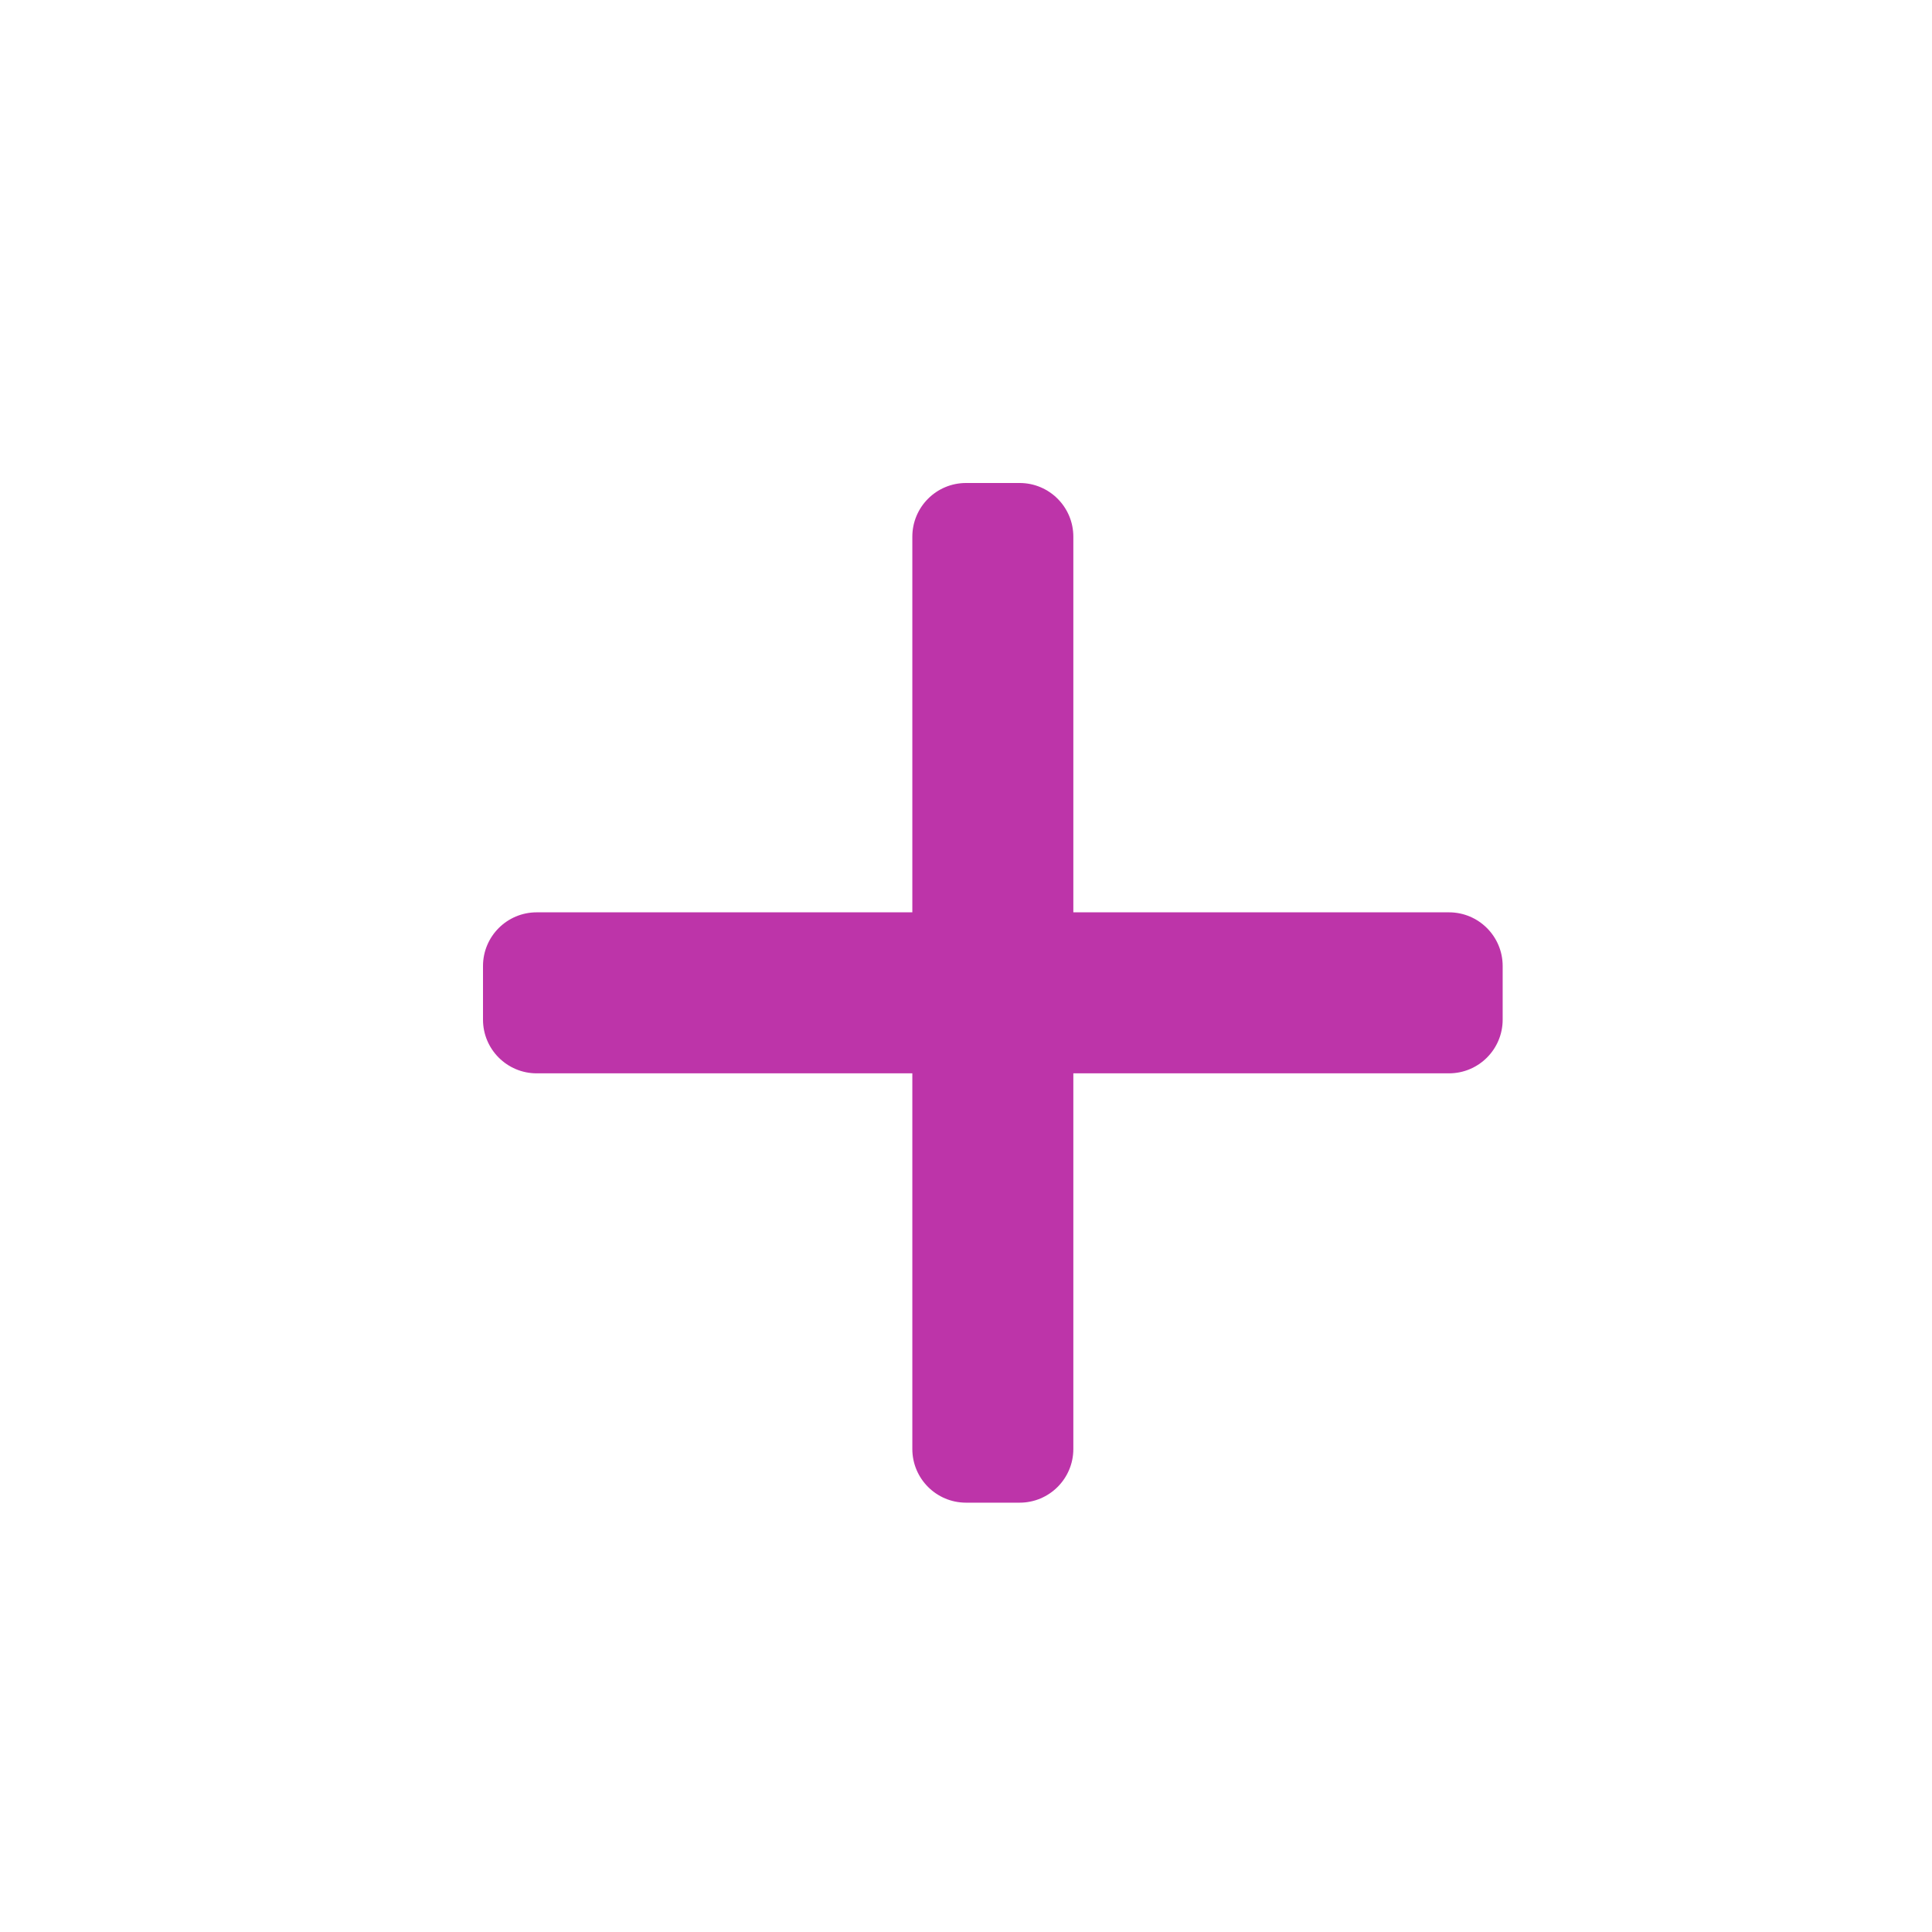
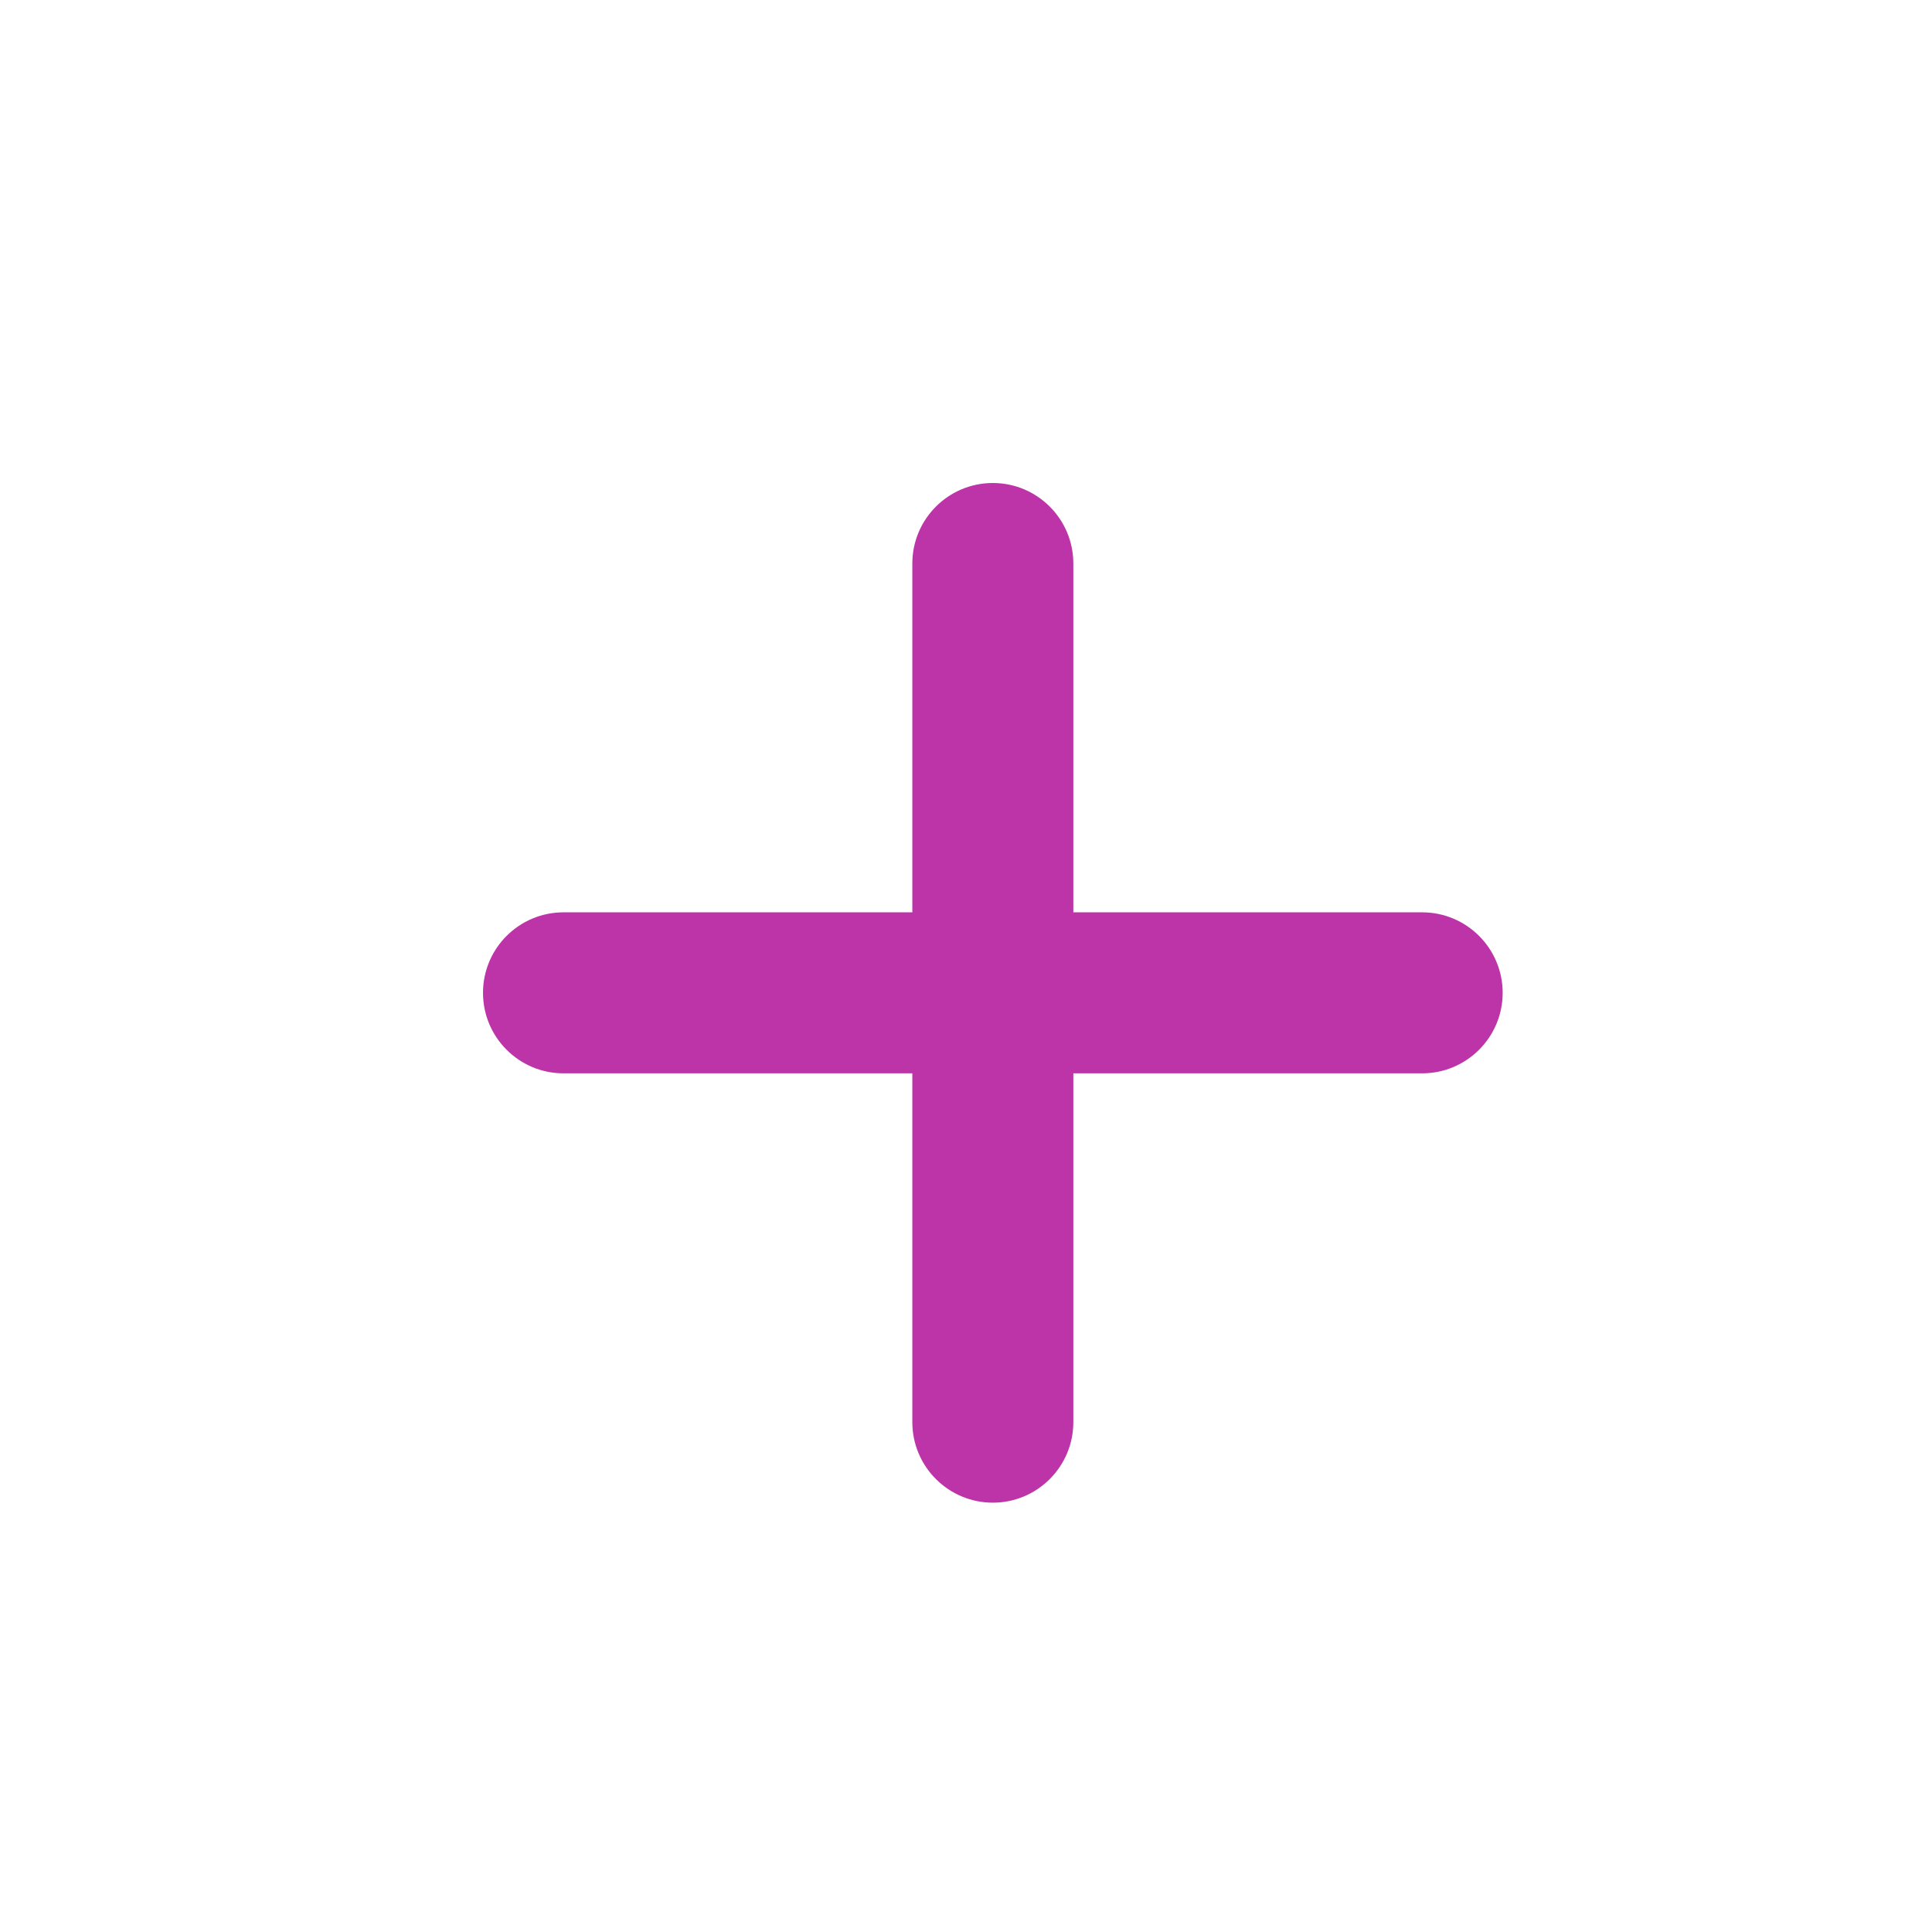
<svg xmlns="http://www.w3.org/2000/svg" width="36px" height="36px" viewBox="0 0 36 36" version="1.1">
  <defs />
  <g id="Page-1" stroke="none" stroke-width="1" fill="none" fill-rule="evenodd">
    <g id="Disclose" fill="#BD34A9">
-       <path d="M20,17 L20,10 C20,9.448 19.552,9 19,9 L18,9 C17.448,9 17,9.448 17,10 L17,10 L17,17 L10,17 C9.448,17 9,17.448 9,18 L9,19 C9,19.552 9.448,20 10,20 L17,20 L17,27 C17,27.552 17.448,28 18,28 L19,28 C19.552,28 20,27.552 20,27 L20,20 L27,20 C27.552,20 28,19.552 28,19 L28,18 C28,17.448 27.552,17 27,17 L20,17 Z" id="Plus" />
+       <path d="M20,17 L20,10.5 C20,9.672 19.328,9 18.5,9 C17.672,9 17,9.672 17,10.5 L17,10.5 L17,17 L10.5,17 C9.672,17 9,17.672 9,18.5 C9,19.328 9.672,20 10.5,20 L17,20 L17,26.5 C17,27.328 17.672,28 18.5,28 C19.328,28 20,27.328 20,26.5 L20,20 L26.5,20 C27.328,20 28,19.328 28,18.5 C28,17.672 27.328,17 26.5,17 L20,17 Z" id="Plus" />
    </g>
  </g>
</svg>
